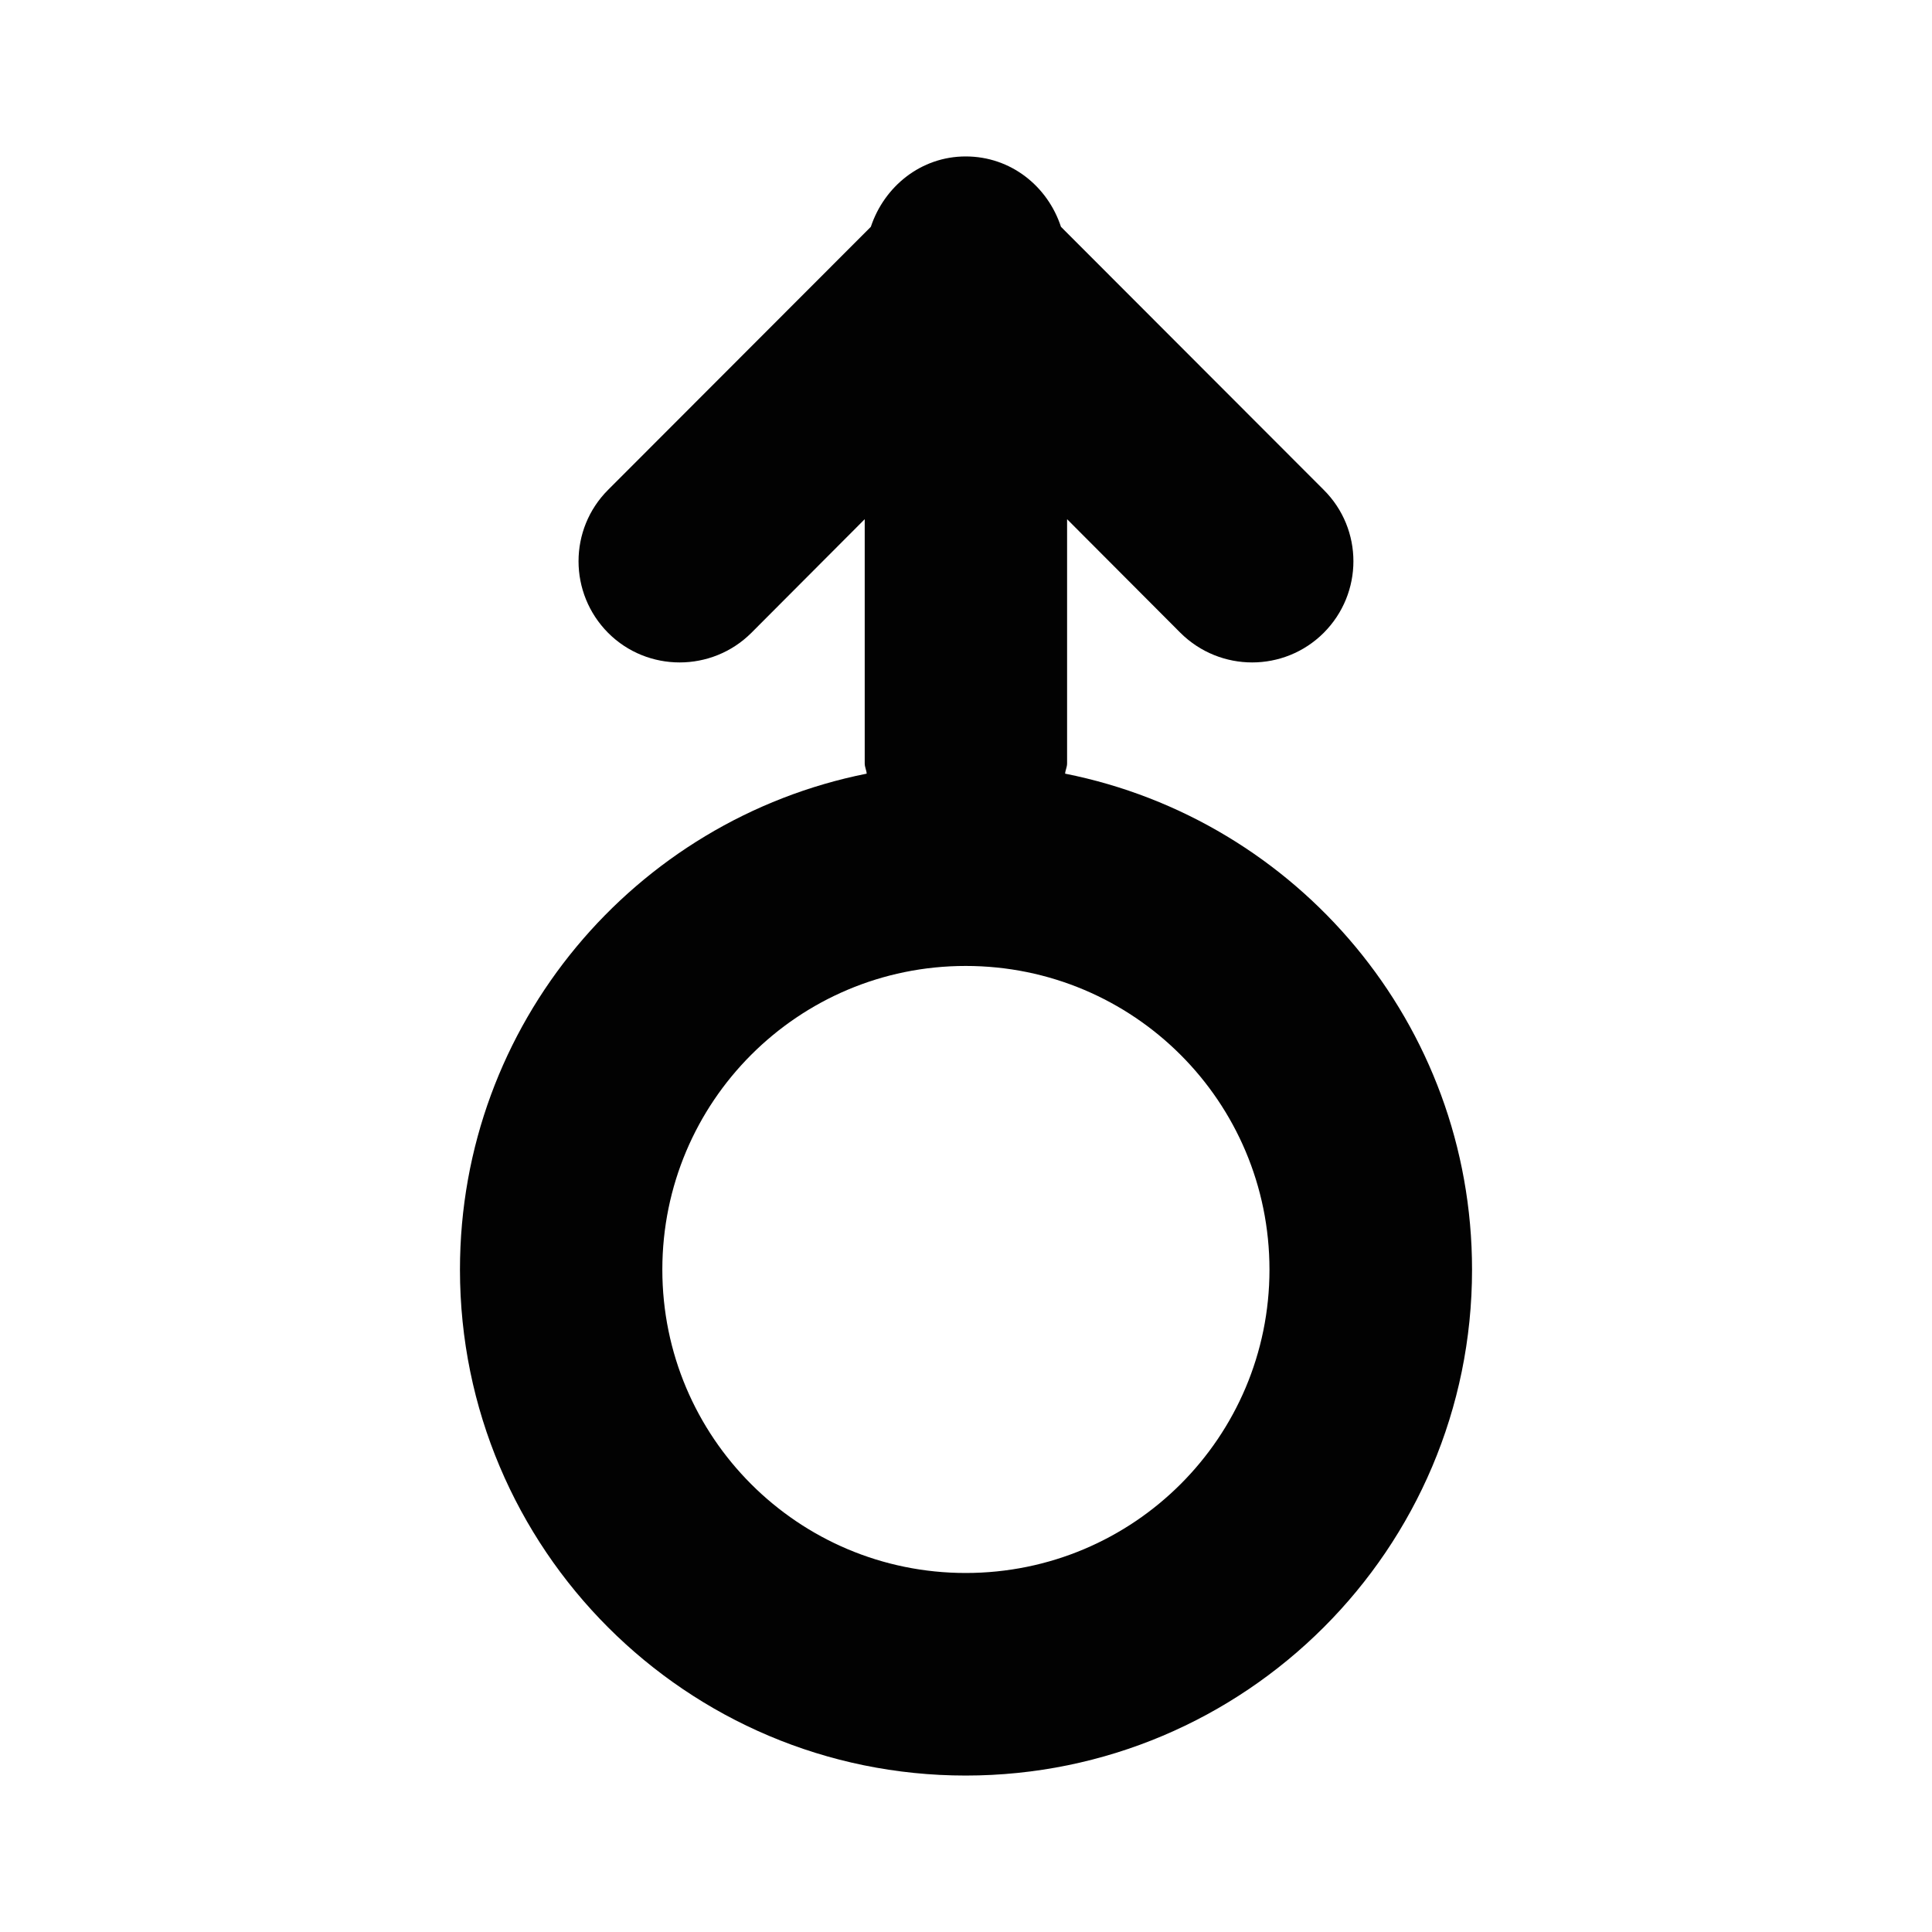
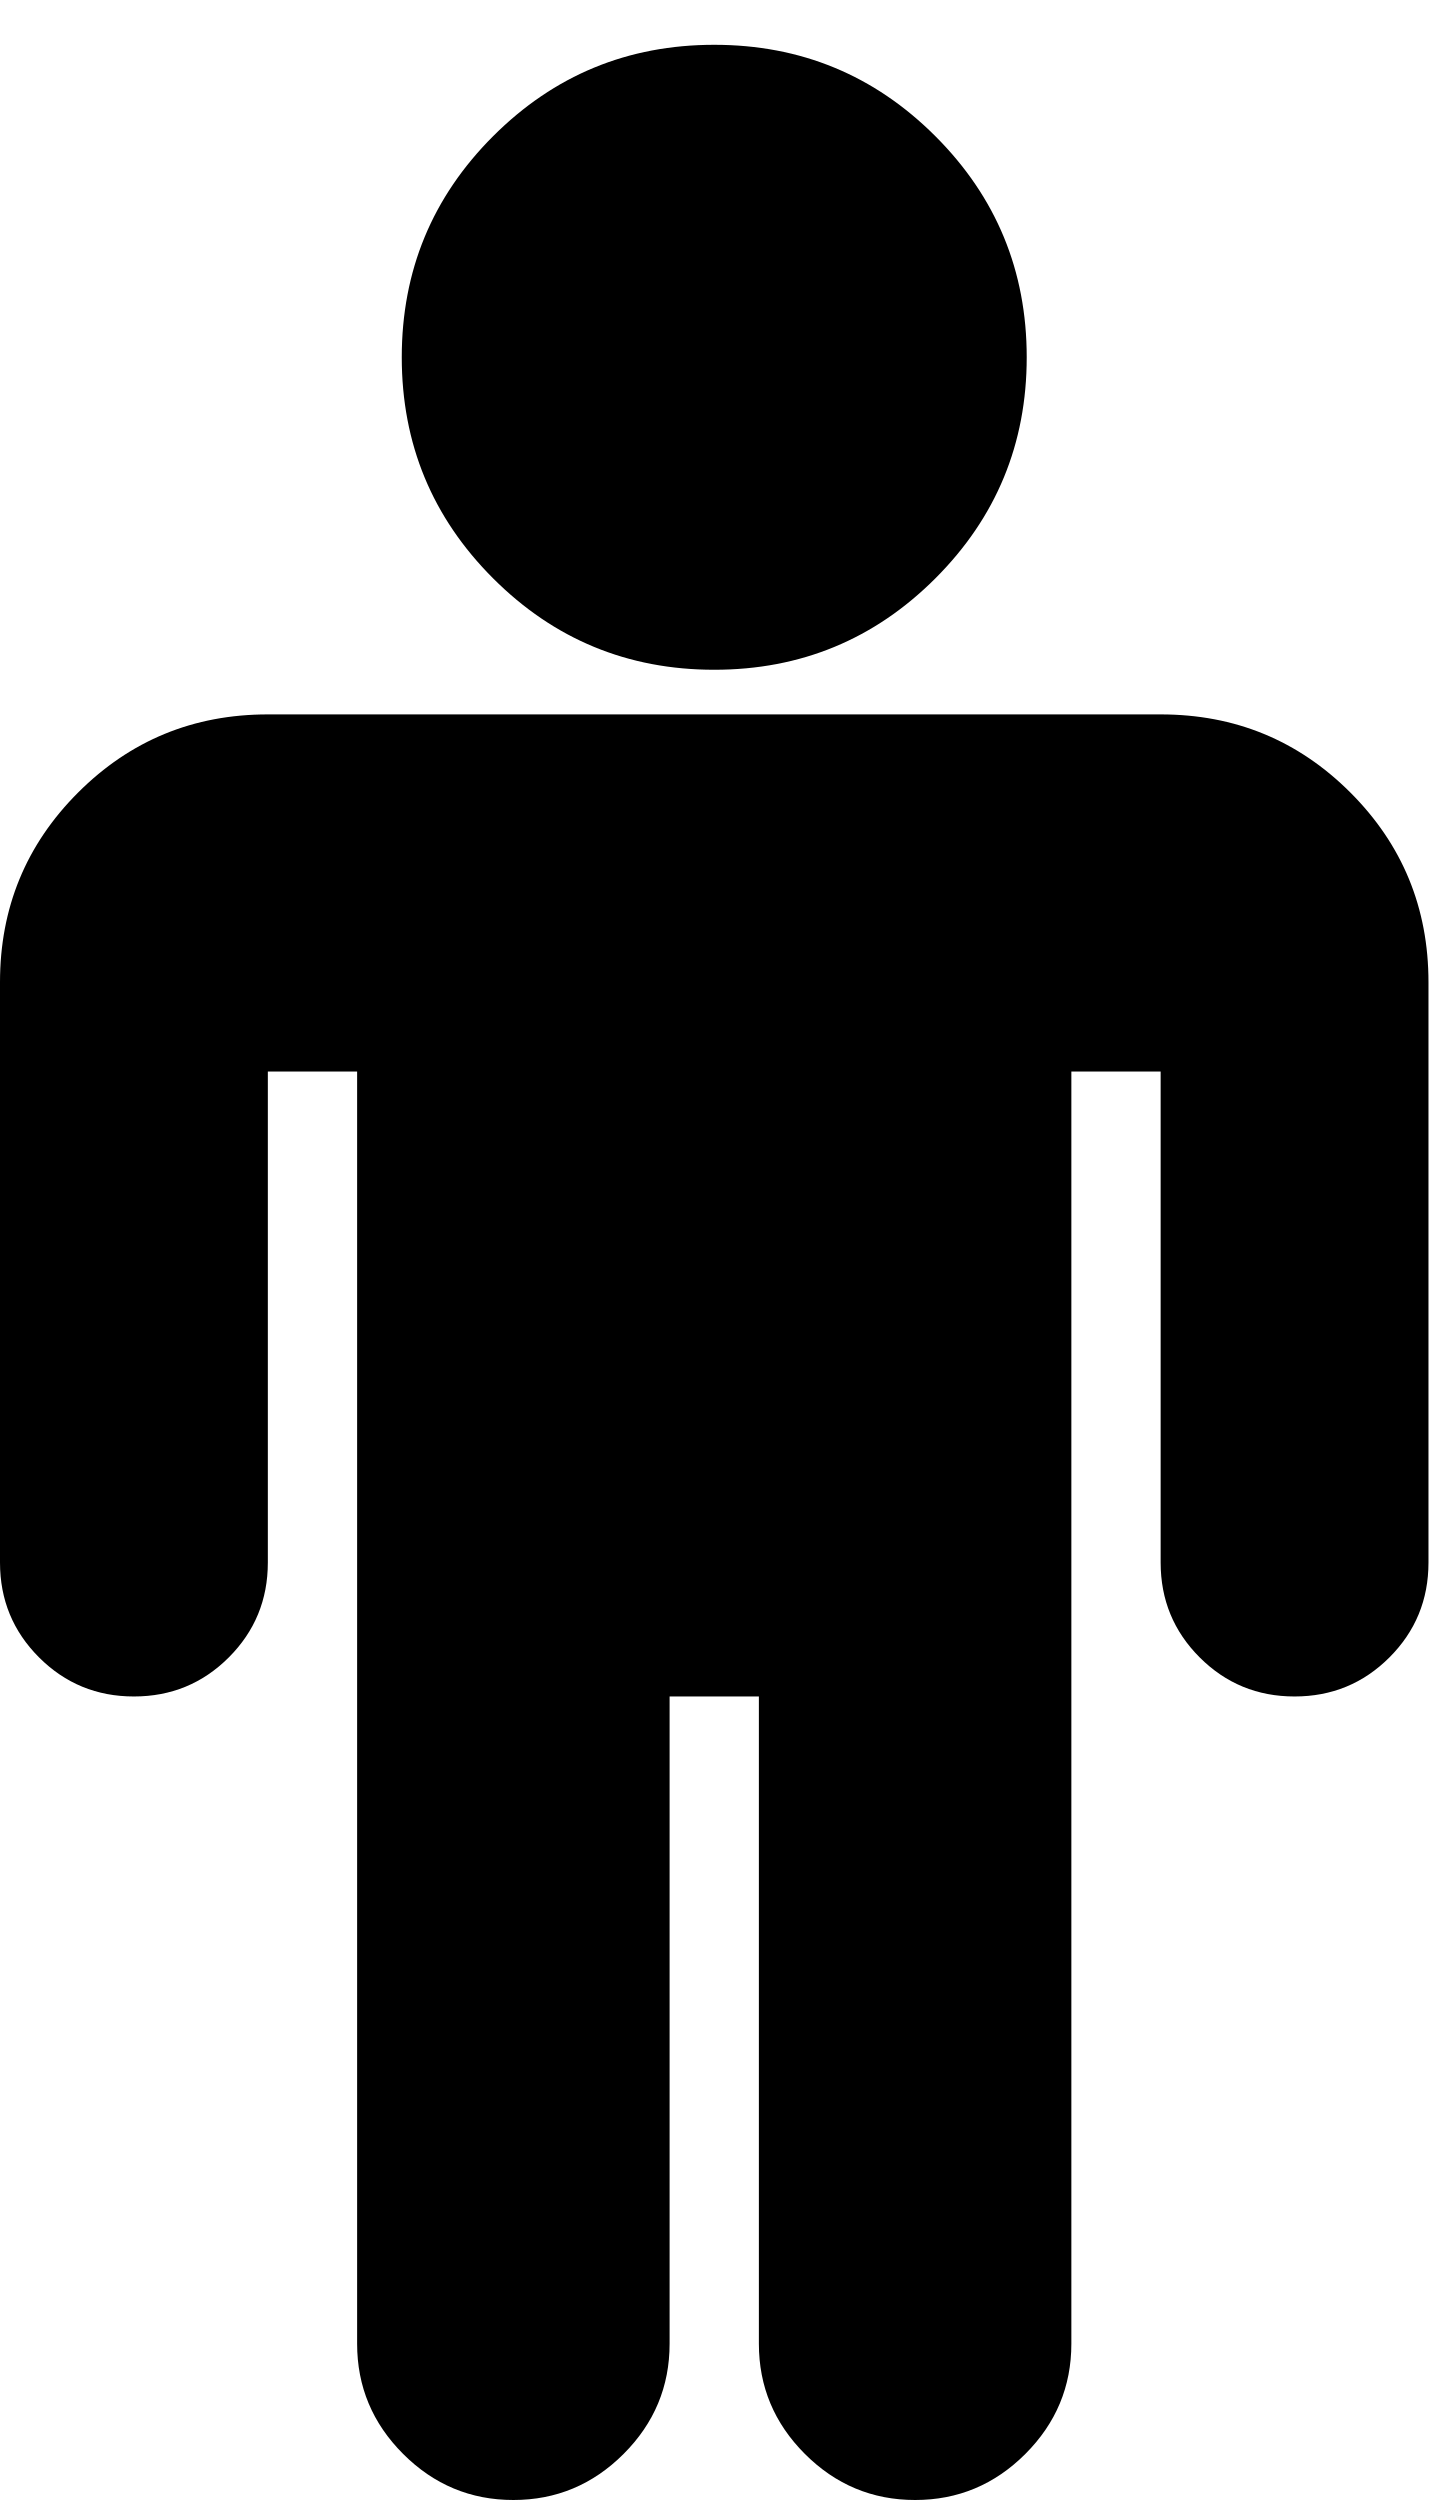
- <svg xmlns="http://www.w3.org/2000/svg" version="1.1" id="Layer_1" x="0px" y="0px" width="1000px" height="1000px" viewBox="0 0 1000 1000" enable-background="new 0 0 1000 1000" xml:space="preserve">
-   <path fill-rule="evenodd" clip-rule="evenodd" fill="#020202" d="M761.926,657.15c0,144.645-117.434,261.873-262.08,261.873  c-144.541,0-261.771-117.229-261.771-261.873c0-127.102,90.531-232.822,210.523-256.709c-0.104-1.738-1.023-3.375-1.023-5.268  V268.736l-58.717,58.871c-20.459,20.357-53.705,20.357-74.063,0c-20.459-20.561-20.459-53.705,0-74.111l135.951-136.104  c6.955-20.92,25.982-36.418,49.1-36.418c23.426,0,42.453,15.498,49.307,36.418l135.949,136.104  c20.563,20.406,20.563,53.551,0,74.111c-20.459,20.357-53.5,20.357-74.061,0l-58.717-58.871v126.438  c0,1.893-0.922,3.529-1.023,5.268C671.395,424.328,761.926,530.049,761.926,657.15L761.926,657.15z M499.846,499.975  c-86.744,0-157.021,70.275-157.021,157.176c0,86.746,70.277,157.021,157.021,157.021c86.951,0,157.229-70.275,157.229-157.021  C657.074,570.25,586.797,499.975,499.846,499.975L499.846,499.975z" />
+ <svg xmlns="http://www.w3.org/2000/svg" height="1000" width="571.429">
+   <path d="M571.392 392.896v232.128q0 22.32 -15.624 37.944t-37.944 15.624 -37.944 -15.624 -15.624 -37.944v-196.416h-35.712v508.896q0 25.668 -18.414 44.082t-44.082 18.414 -44.082 -18.414 -18.414 -44.082v-258.912h-35.712v258.912q0 25.668 -18.414 44.082t-44.082 18.414 -44.082 -18.414 -18.414 -44.082v-508.896h-35.712v196.416q0 22.32 -15.624 37.944t-37.944 15.624 -37.944 -15.624 -15.624 -37.944v-232.128q0 -44.64 31.248 -75.888t75.888 -31.248h357.12q44.64 0 75.888 31.248t31.248 75.888zm-160.704 -249.984q0 51.894 -36.549 88.443t-88.443 36.549 -88.443 -36.549 -36.549 -88.443 36.549 -88.443 88.443 -36.549 88.443 36.549 36.549 88.443z" />
</svg>
